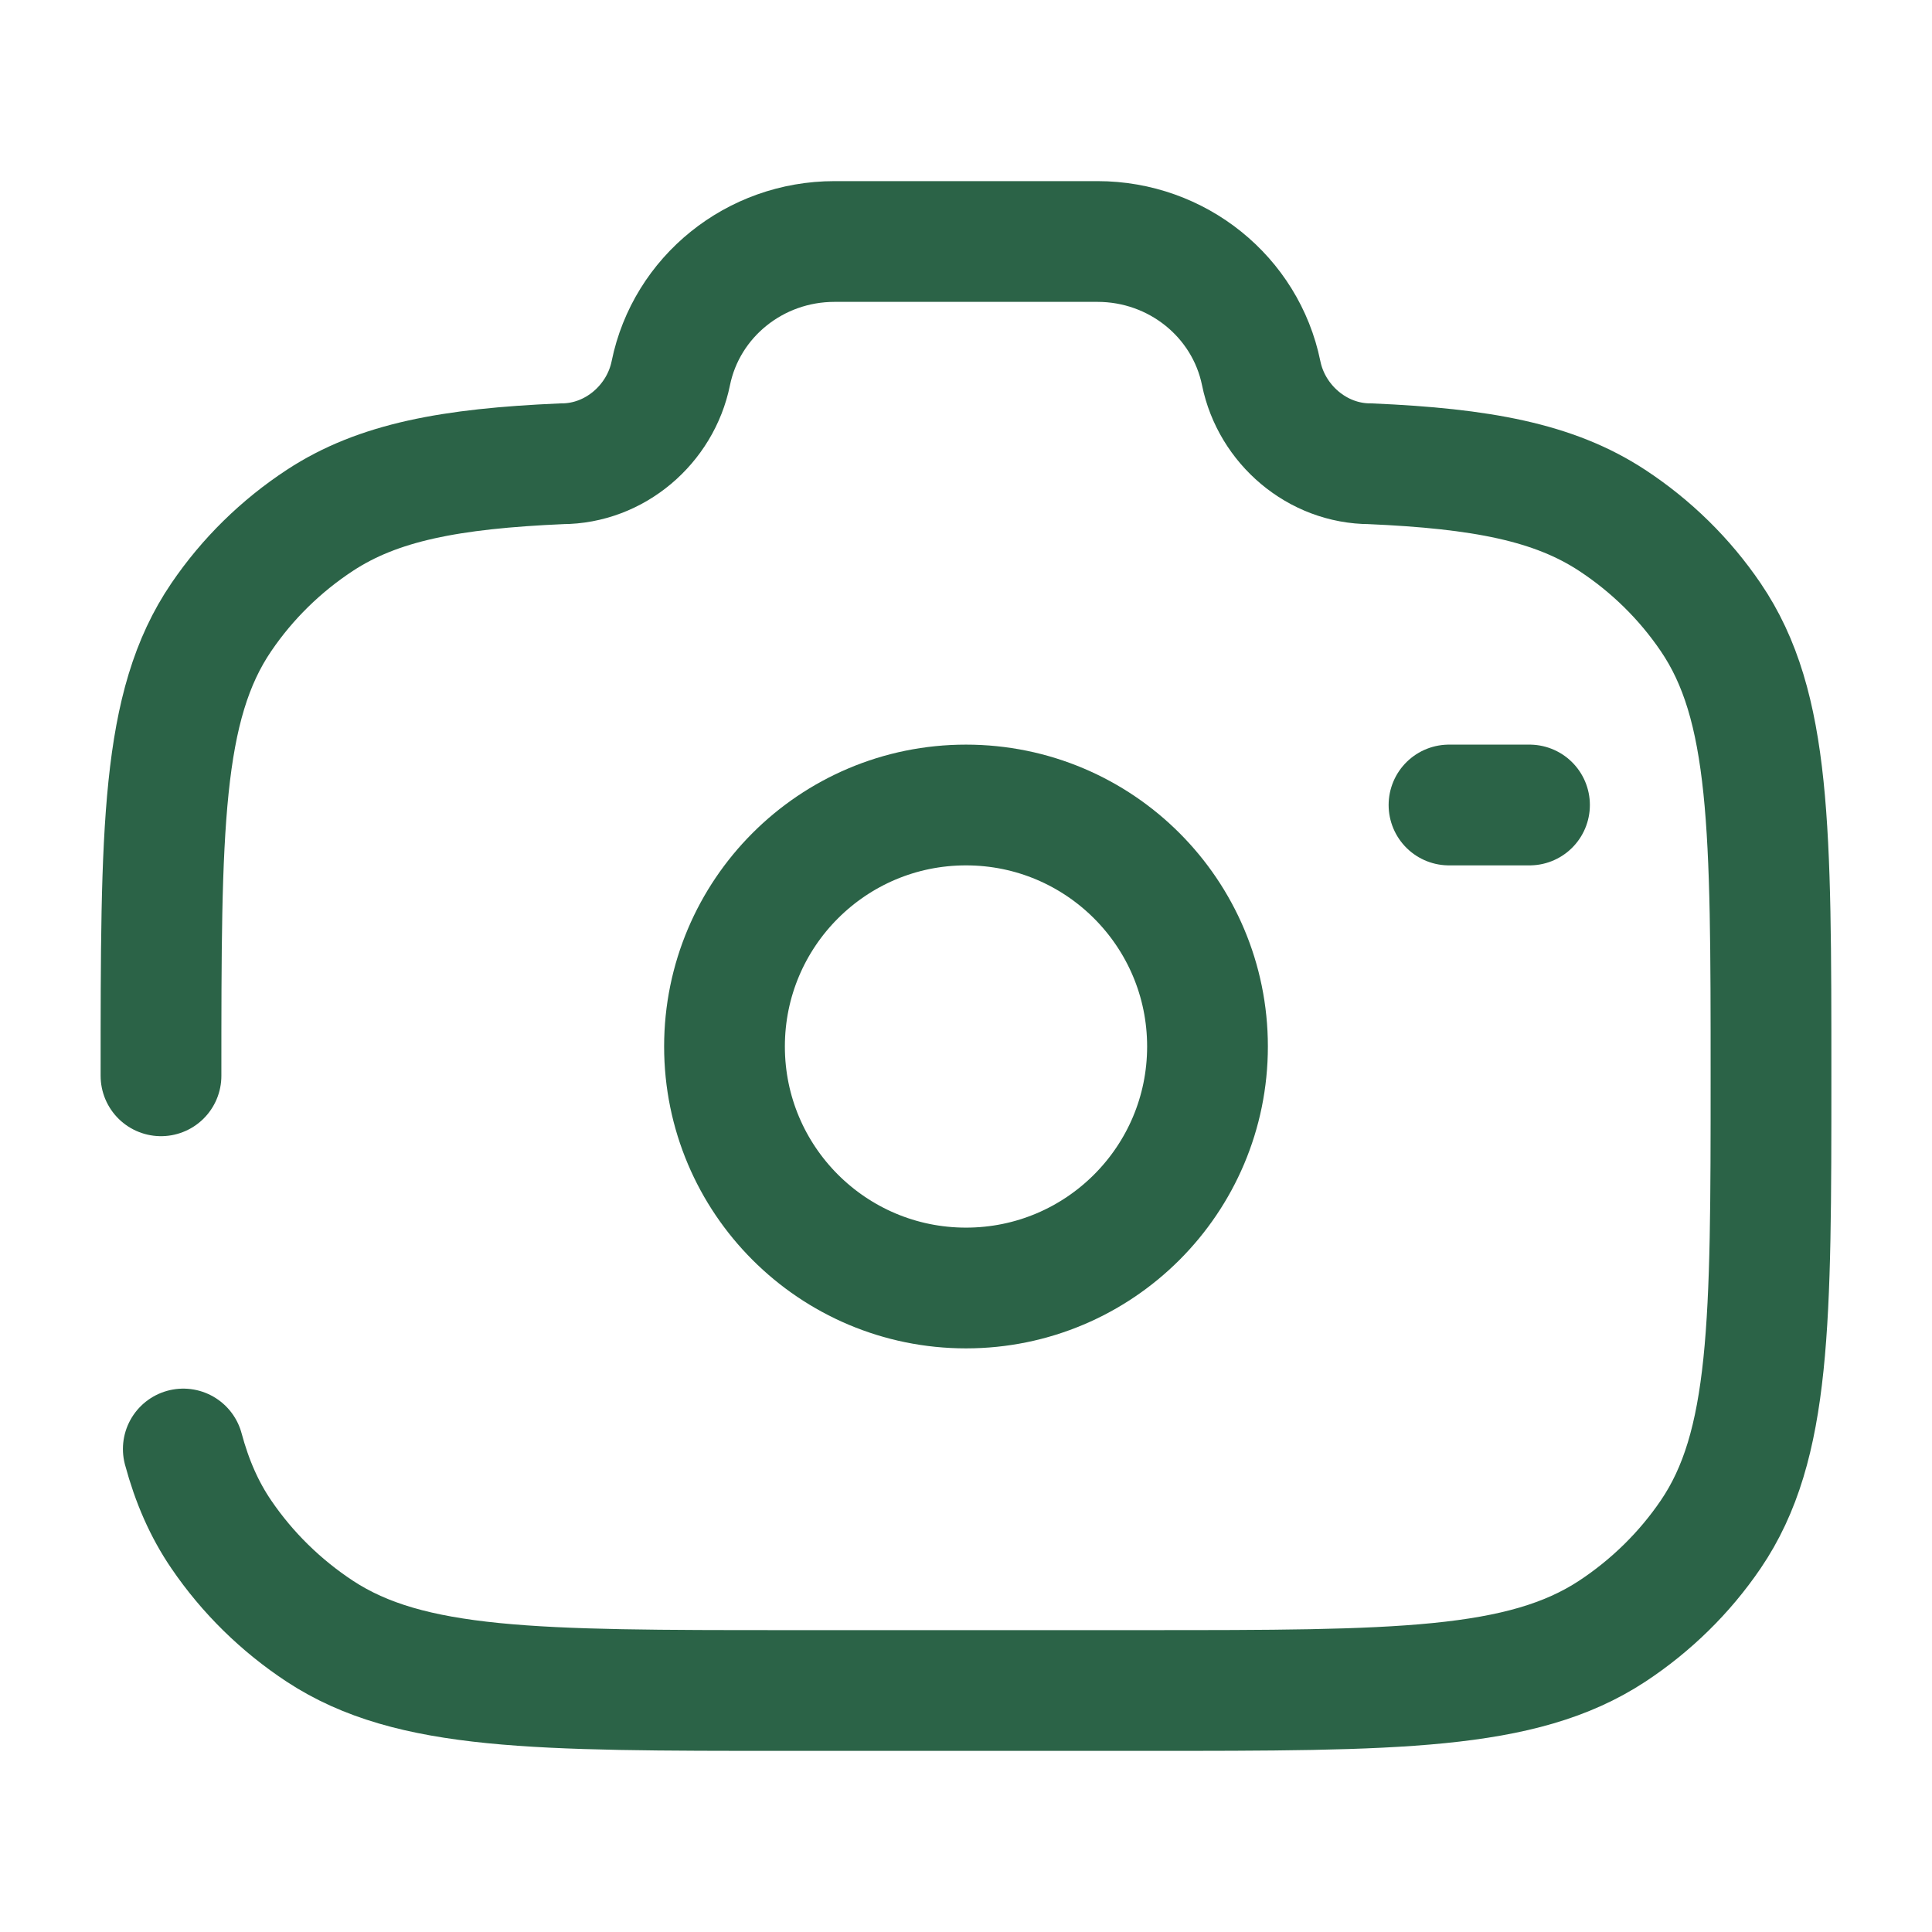
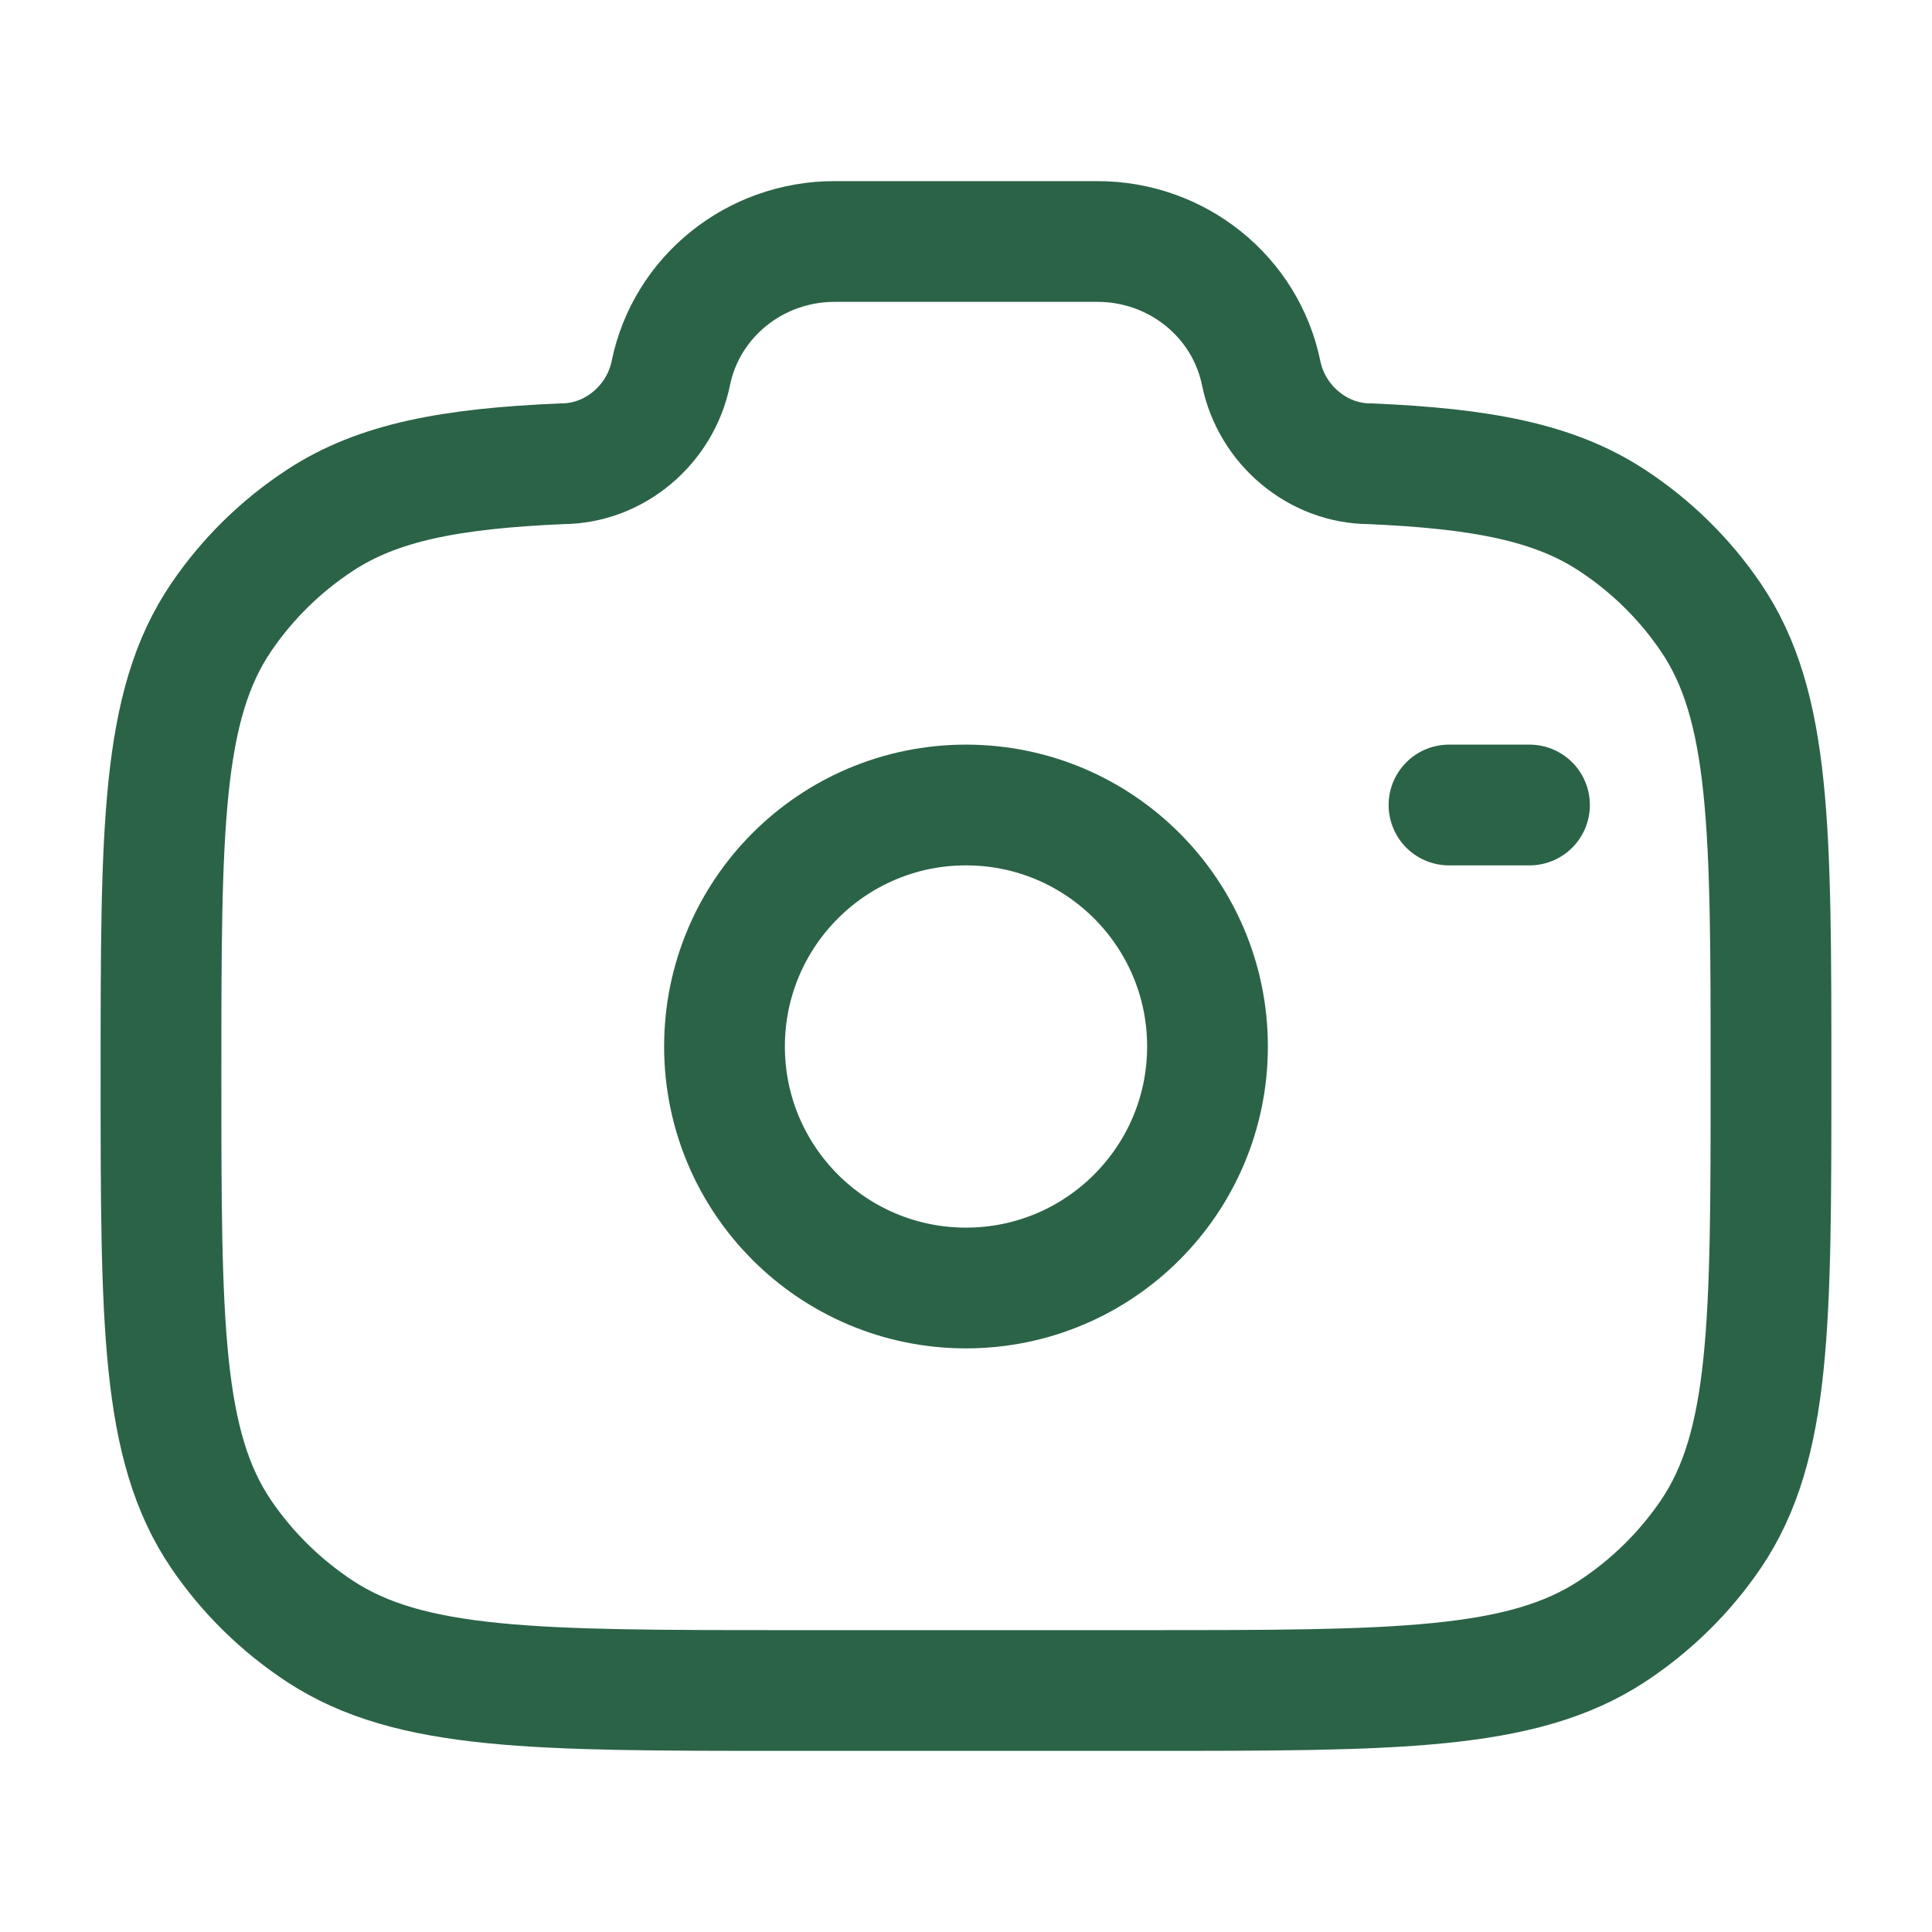
<svg xmlns="http://www.w3.org/2000/svg" width="800px" height="800px" viewBox="0 0 24 24" fill="none">
  <g id="SVGRepo_bgCarrier" stroke-width="0" />
  <g id="SVGRepo_tracerCarrier" stroke-linecap="round" stroke-linejoin="round" />
  <g id="SVGRepo_iconCarrier">
    <circle cx="12" cy="13" r="3" stroke="#2B6347" stroke-width="1.5" />
-     <path d="M2 13.364C2 10.299 2 8.767 2.749 7.667C3.073 7.19 3.49 6.781 3.975 6.463C4.696 5.99 5.597 5.821 6.978 5.761C7.637 5.761 8.204 5.271 8.333 4.636C8.527 3.685 9.378 3 10.366 3H13.634C14.622 3 15.473 3.685 15.667 4.636C15.796 5.271 16.363 5.761 17.022 5.761C18.403 5.821 19.304 5.99 20.025 6.463C20.51 6.781 20.927 7.19 21.251 7.667C22 8.767 22 10.299 22 13.364C22 16.428 22 17.96 21.251 19.061C20.927 19.537 20.51 19.946 20.025 20.265C18.904 21 17.343 21 14.222 21H9.778C6.657 21 5.096 21 3.975 20.265C3.49 19.946 3.073 19.537 2.749 19.061C2.537 18.75 2.386 18.404 2.277 18" stroke="#2B6347" stroke-width="1.5" stroke-linecap="round" />
+     <path d="M9.778 21H14.222C17.343 21 18.904 21 20.025 20.265C20.51 19.946 20.927 19.537 21.251 19.061C22 17.96 22 16.428 22 13.364C22 10.299 22 8.767 21.251 7.667C20.927 7.19 20.51 6.781 20.025 6.463C19.304 5.99 18.403 5.821 17.022 5.761C16.363 5.761 15.796 5.271 15.667 4.636C15.473 3.685 14.622 3 13.634 3H10.366C9.378 3 8.527 3.685 8.333 4.636C8.204 5.271 7.637 5.761 6.978 5.761C5.597 5.821 4.696 5.99 3.975 6.463C3.49 6.781 3.073 7.19 2.749 7.667C2 8.767 2 10.299 2 13.364C2 16.428 2 17.96 2.749 19.061C3.073 19.537 3.49 19.946 3.975 20.265C5.096 21 6.657 21 9.778 21Z" stroke="#2B6347" stroke-width="1.5" />
    <path d="M19 10H18" stroke="#2B6347" stroke-width="1.5" stroke-linecap="round" />
  </g>
</svg>
